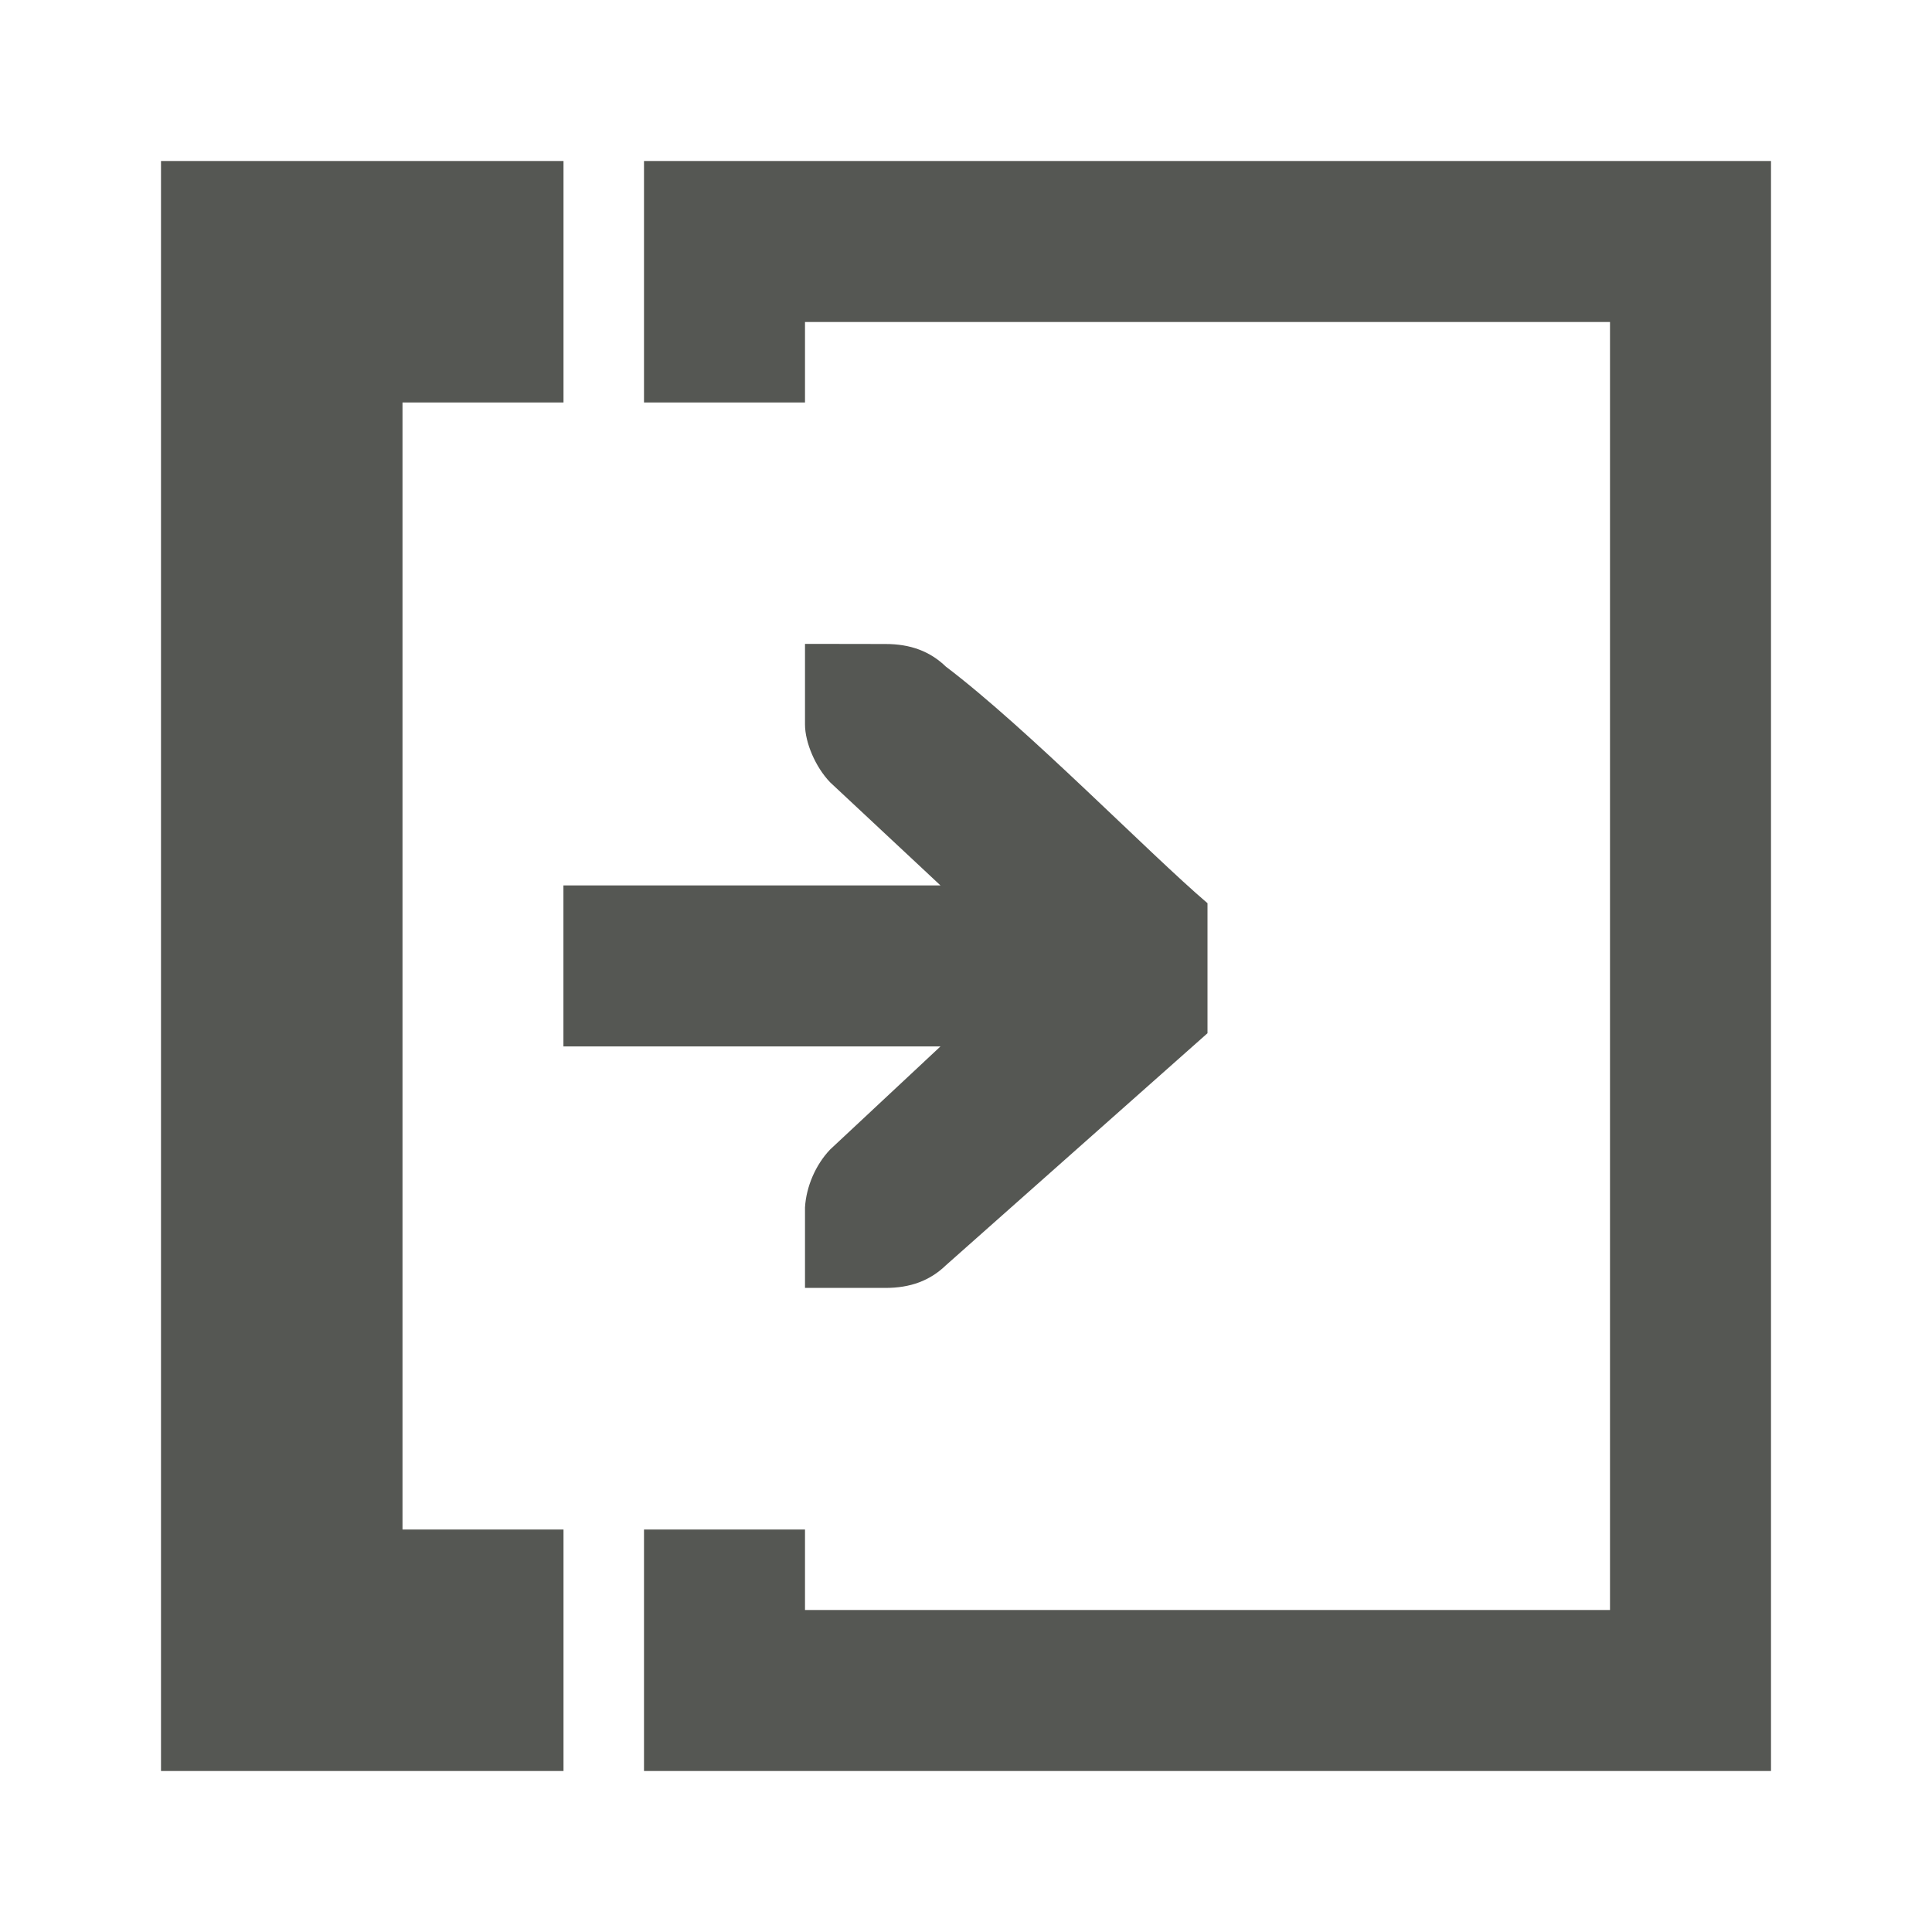
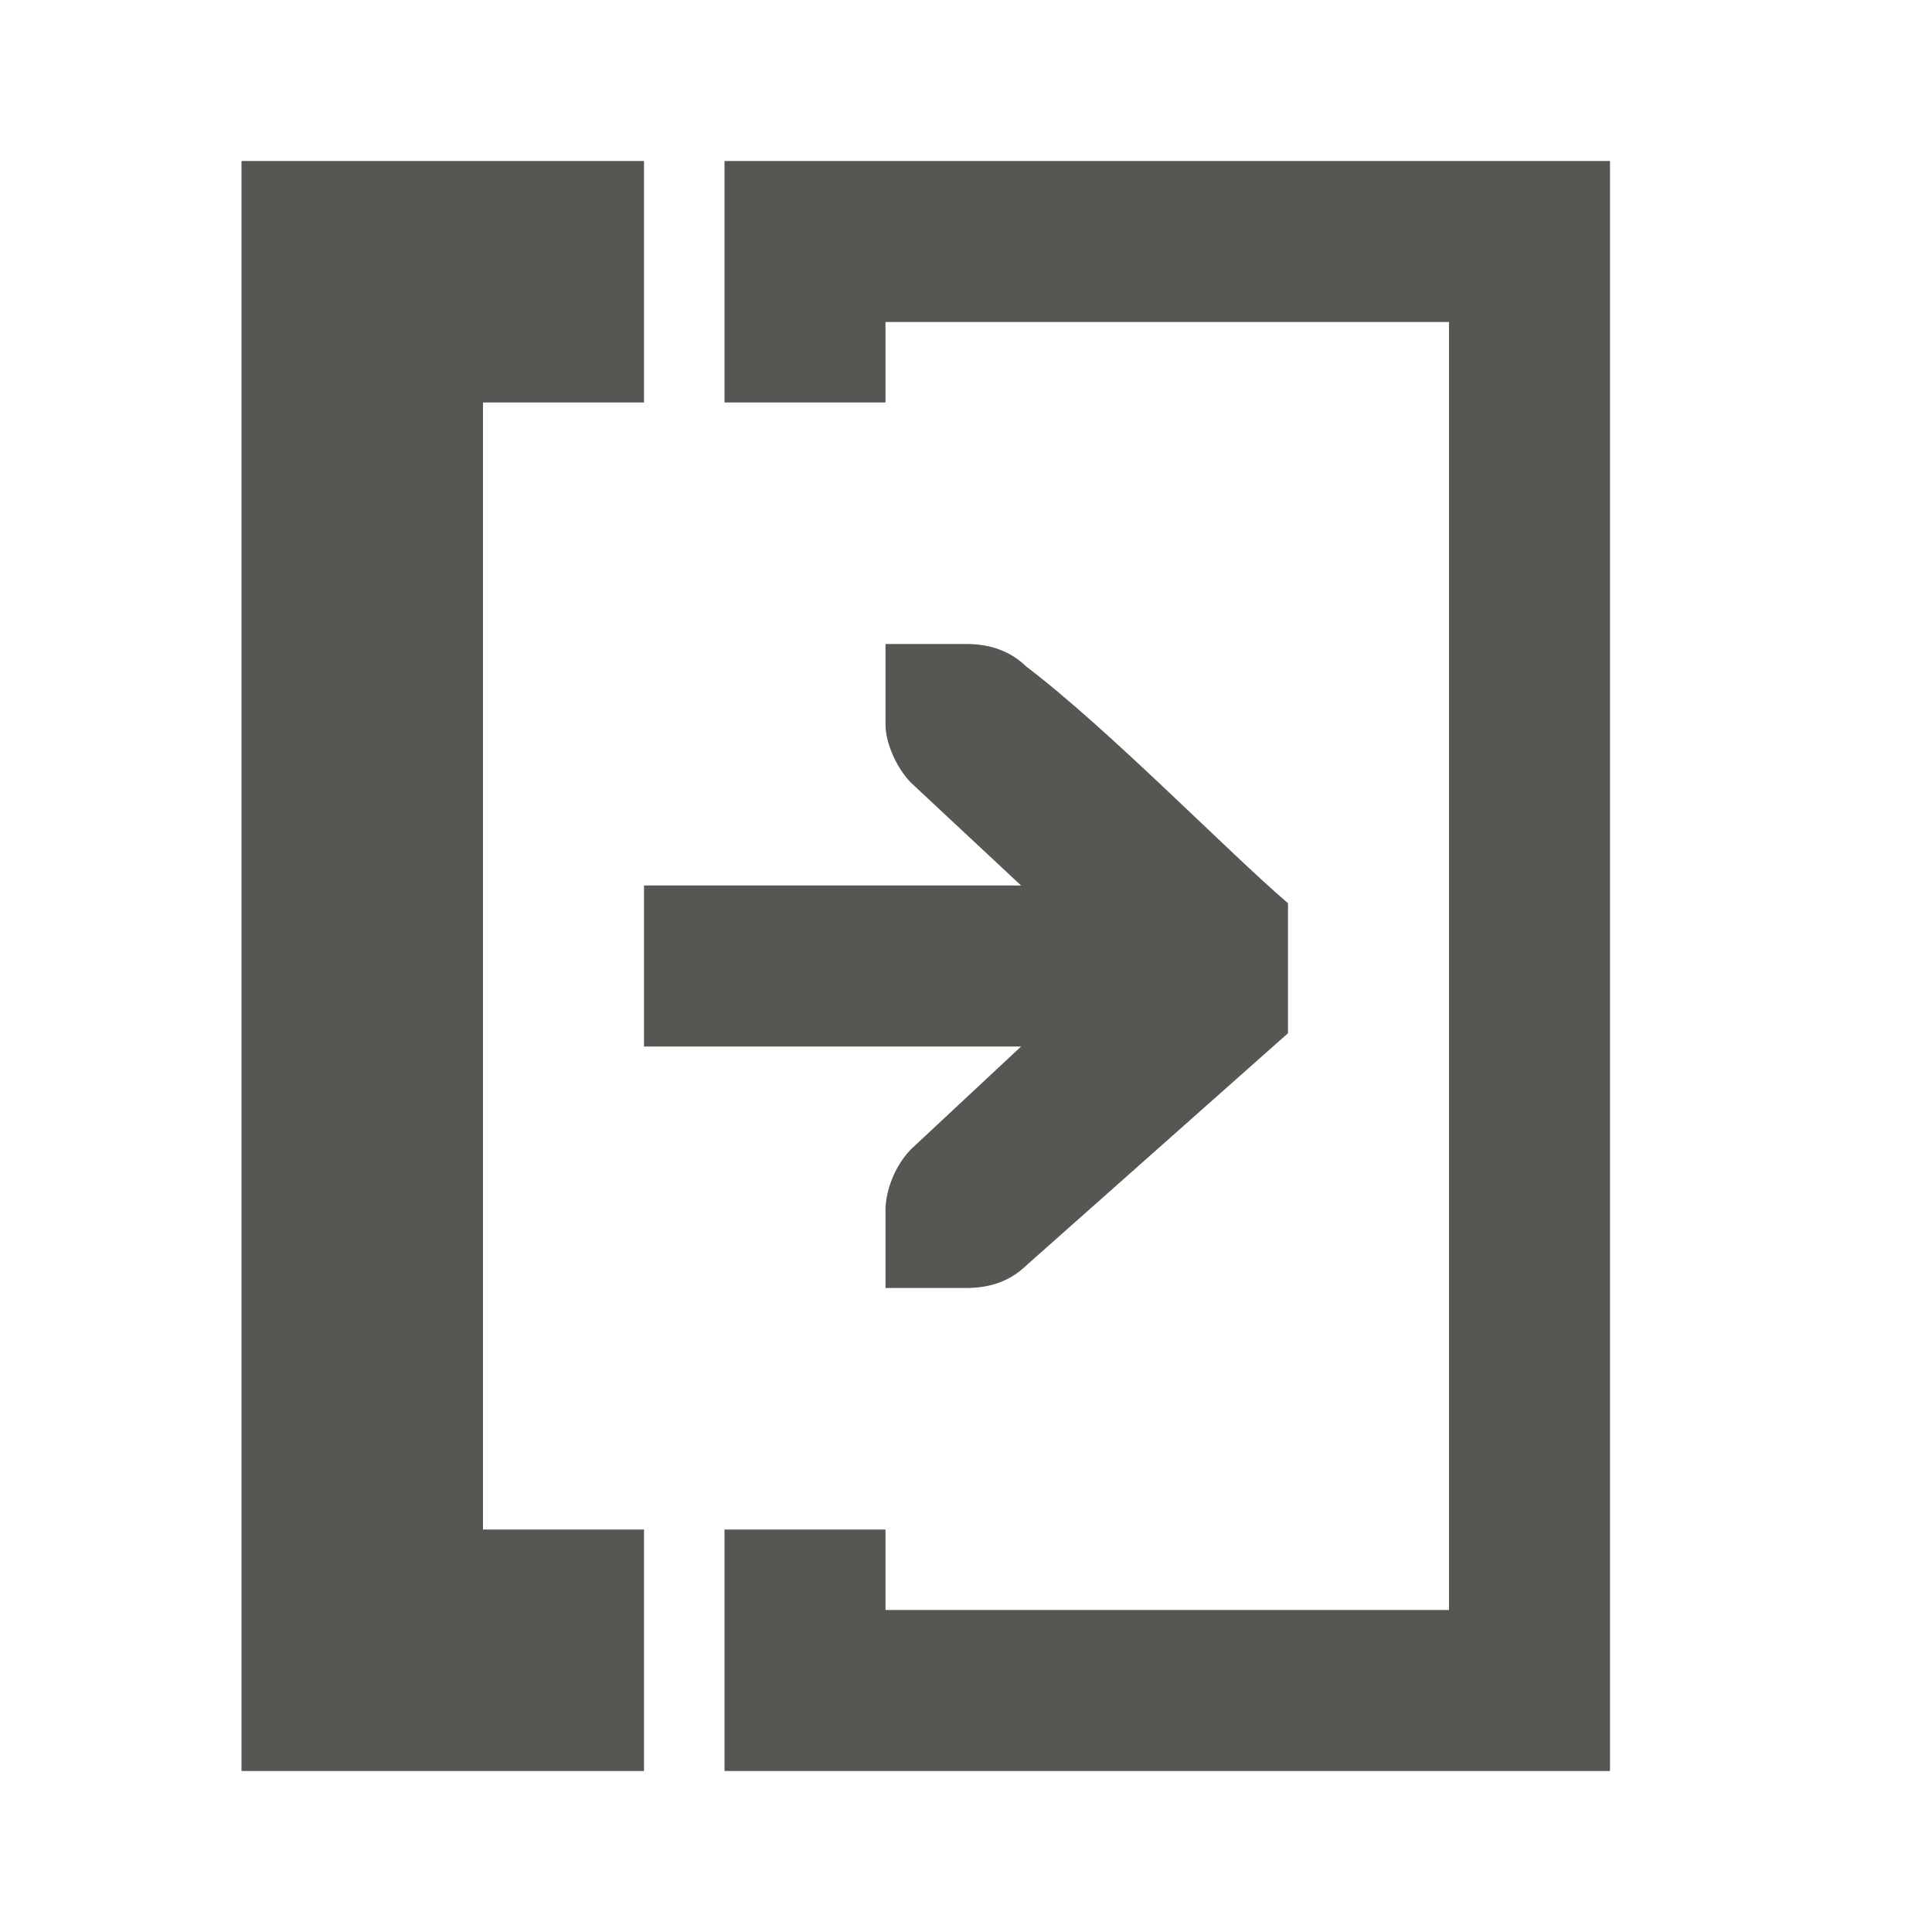
- <svg xmlns="http://www.w3.org/2000/svg" viewBox="0 0 24 24">
-   <path d="m22 2v20h-14v-2-1h2v1h10v-16h-10v1h-2v-3zm-15 0v3h-2v14h2v3h-5v-20zm4 6c.309 0 .552.09.75.281 1.016.77 2.525 2.321 3.25 2.939v1.615l-3.25 2.883c-.198.191-.441.281-.75.281h-.588-.412v-1c.015-.256.13-.528.312-.719l1.371-1.281h-4.684v-2h4.684l-1.371-1.281c-.183-.19-.312-.495-.312-.719v-1h.412z" fill="#555753" />
+ <svg xmlns="http://www.w3.org/2000/svg" viewBox="0 0 24 24" version="1.1" id="svg4">
+   <defs id="defs8" />
+   <path d="M 20,2 V 22 H 9 v -2 -1 h 2 v 1 h 7 V 4 H 11 V 5 H 9 V 2 Z M 8,2 V 5 H 6 v 14 h 2 v 3 H 3 V 2 Z m 4,6 c 0.309,0 0.552,0.09 0.75,0.281 1.016,0.77 2.525,2.321 3.25,2.939 v 1.615 L 12.75,15.719 C 12.552,15.91 12.309,16 12,16 H 11.412 11 v -1 c 0.015,-0.256 0.13,-0.528 0.312,-0.719 L 12.684,13 H 8 v -2 h 4.684 L 11.312,9.719 C 11.13,9.528 11,9.224 11,9 V 8 h 0.412 z" id="path2" style="fill:#555753" />
</svg>
